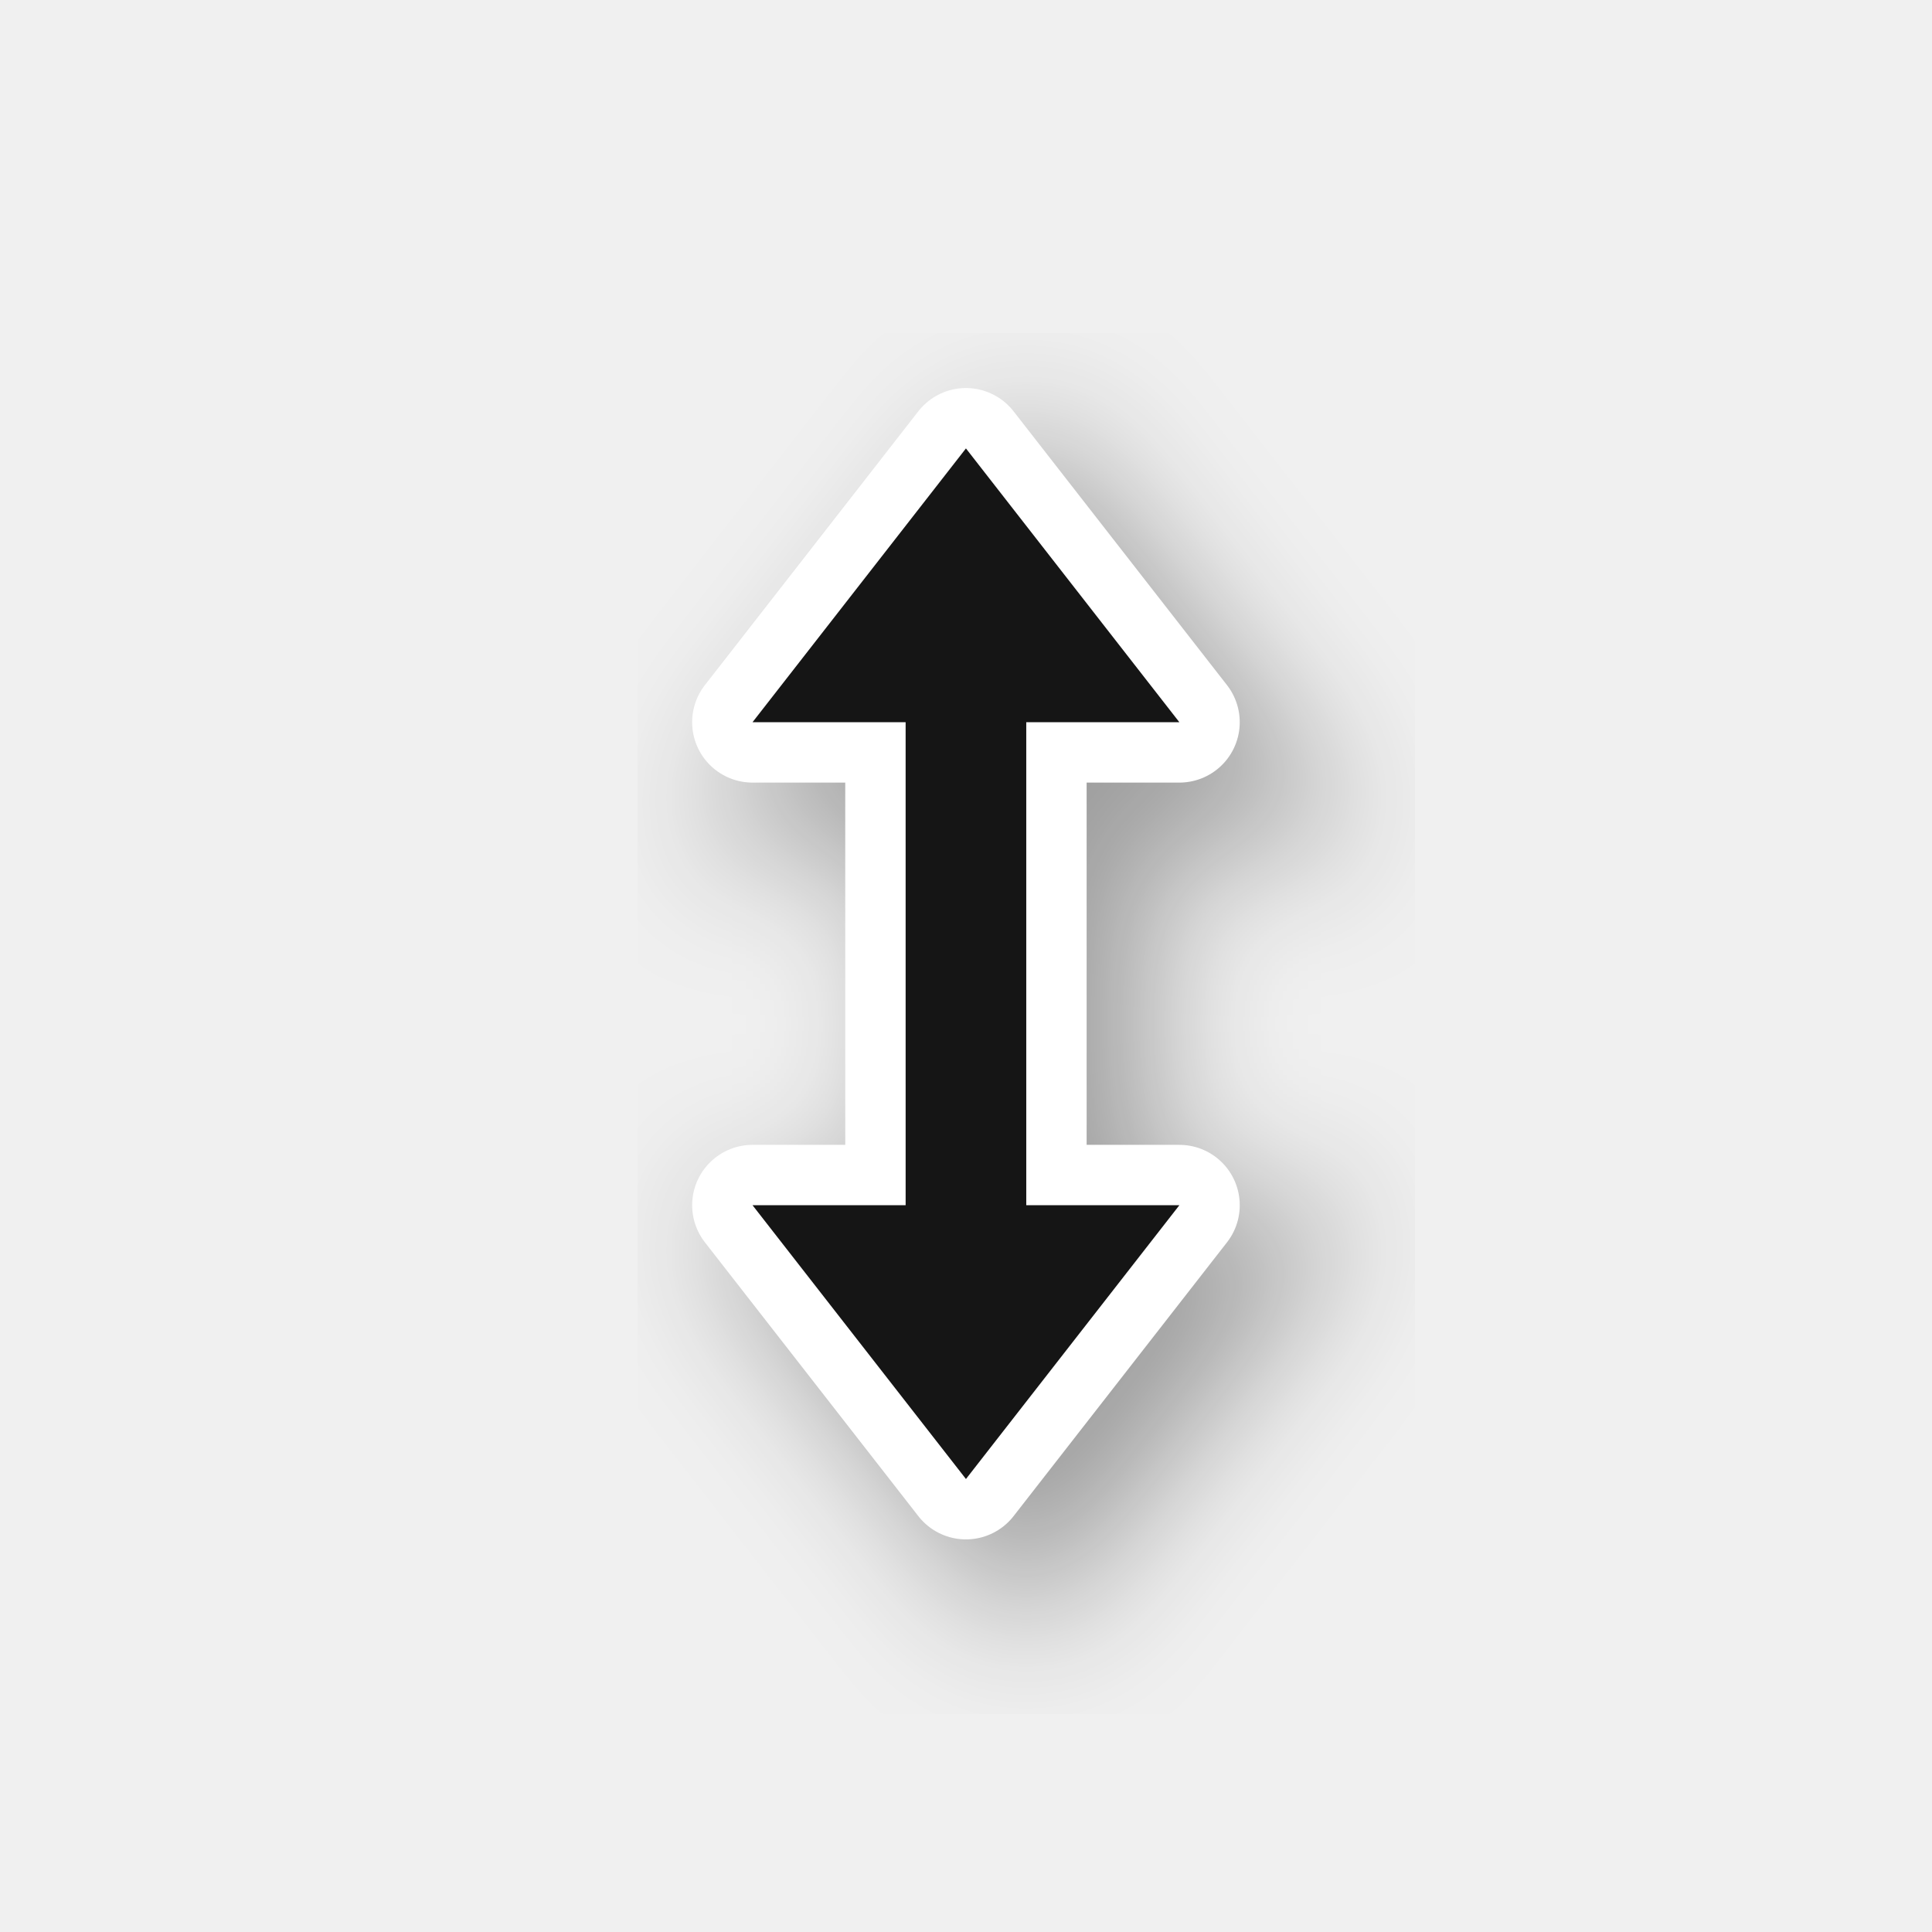
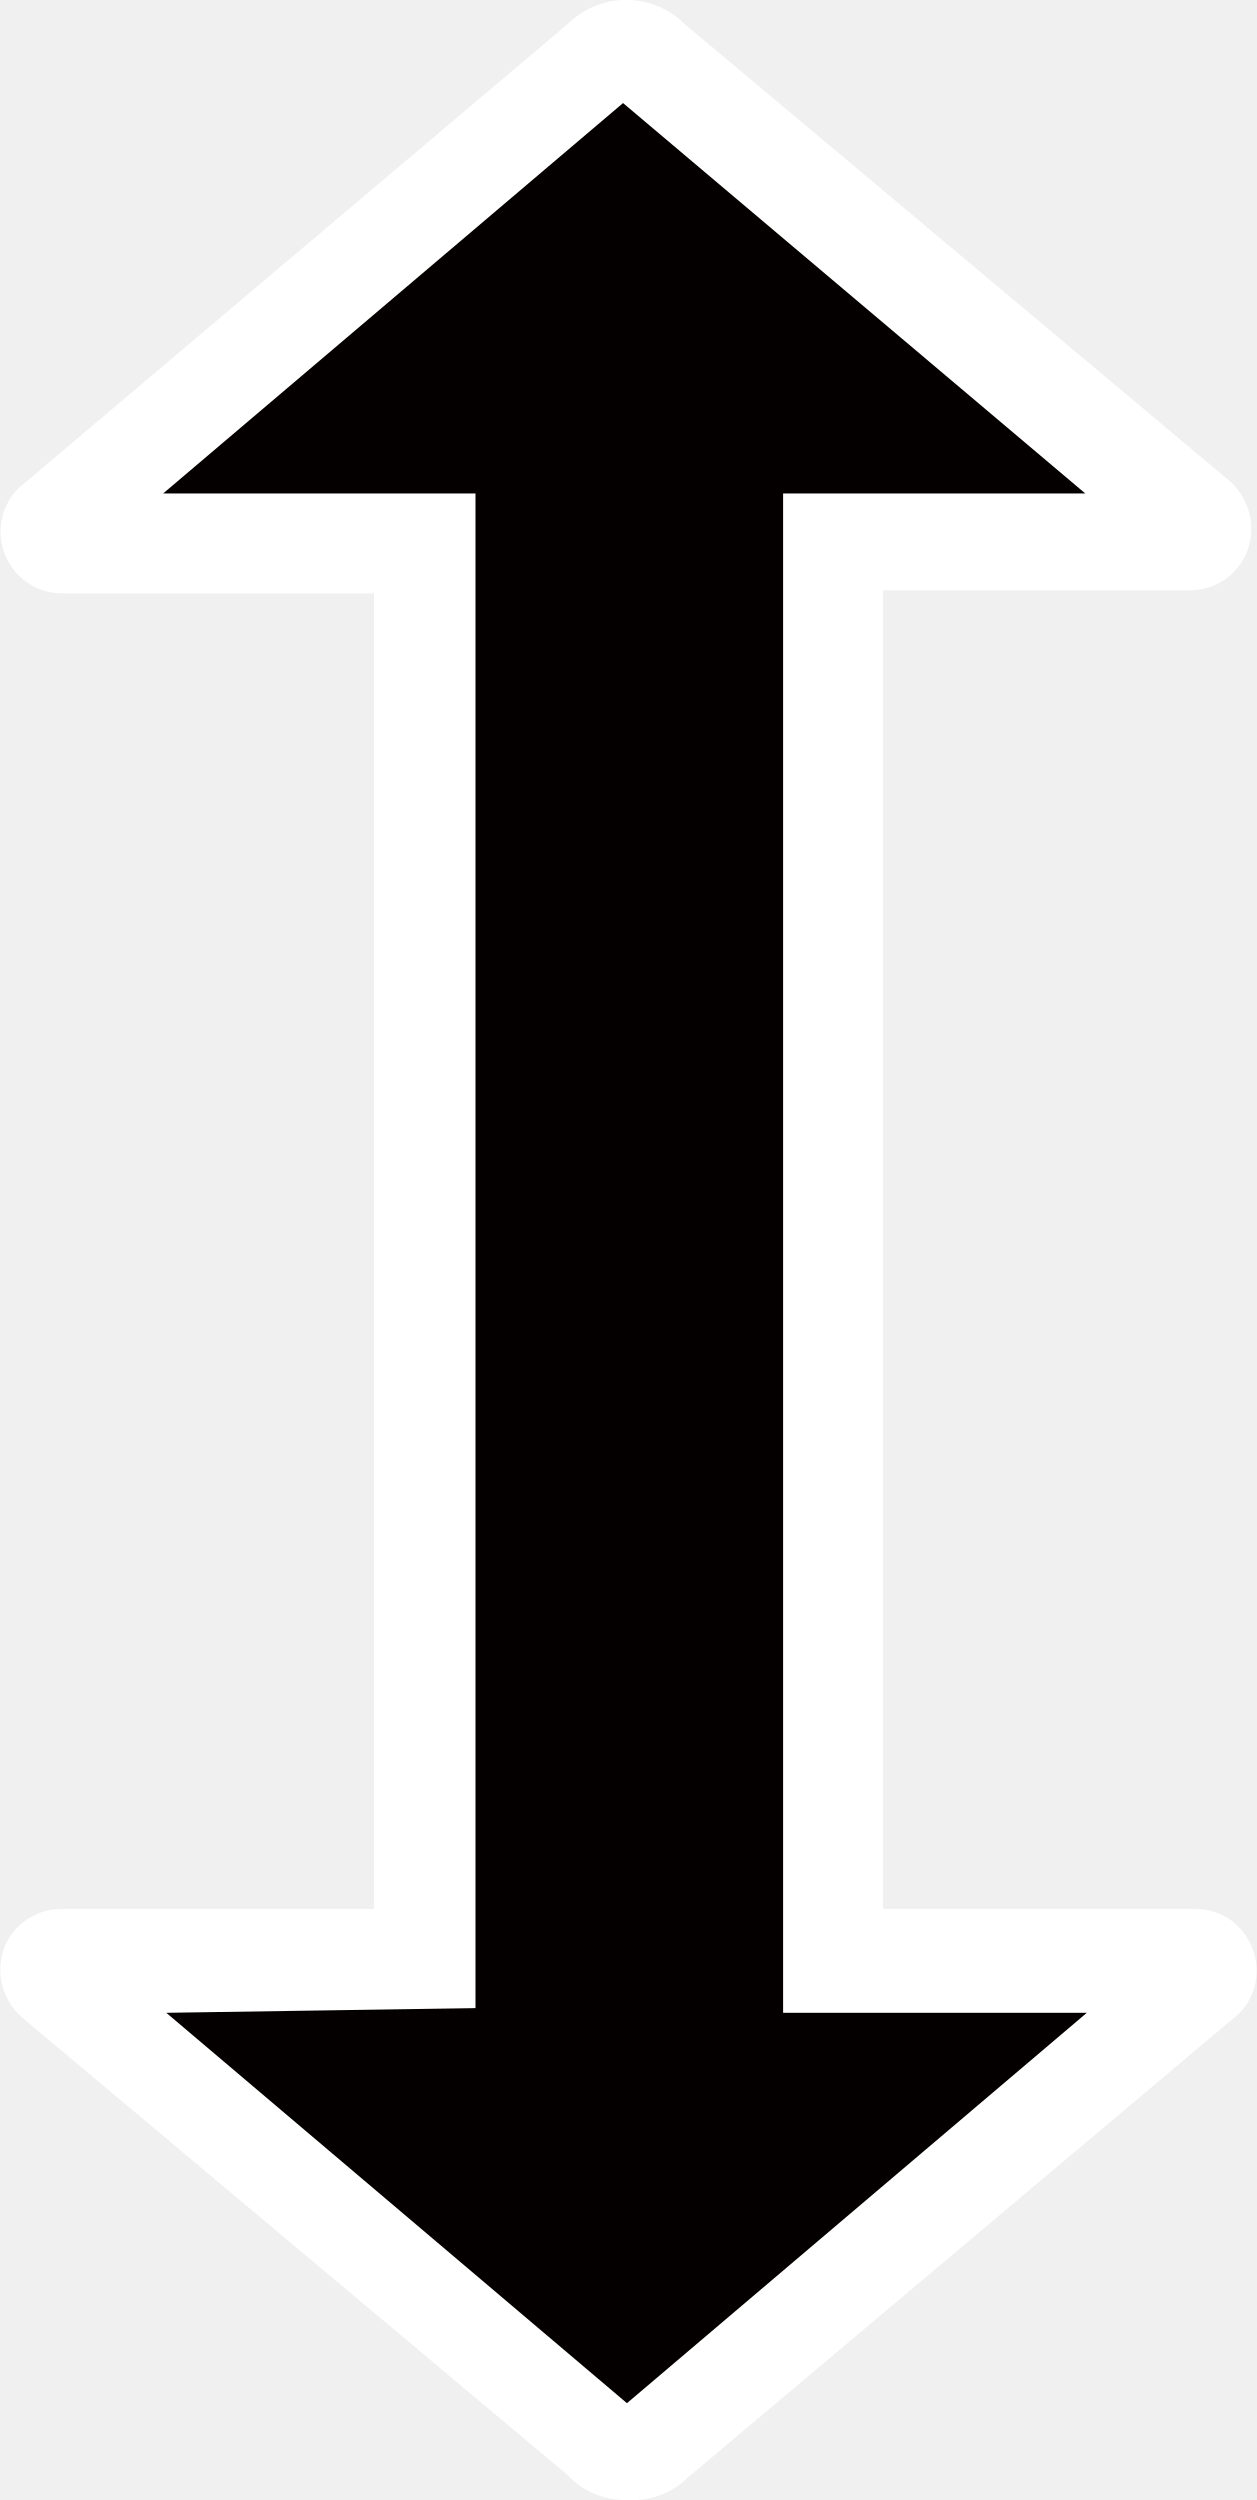
- <svg xmlns="http://www.w3.org/2000/svg" width="32" height="32" version="1.1" viewBox="0 0 32 32">
+ <svg xmlns="http://www.w3.org/2000/svg" id="图层_1" data-name="图层 1" viewBox="0 0 16.09 32.02">
  <defs>
-     <filter id="a" x="-.41" y="-.17" width="1.819" height="1.339" color-interpolation-filters="sRGB">
-       <feGaussianBlur stdDeviation="1.207" />
-     </filter>
+     <style>.cls-1{fill:#040000;}.cls-2{fill:#fff;}</style>
  </defs>
-   <g transform="translate(0 -1020.4)">
-     <g transform="translate(0 2.4622)">
-       <g transform="translate(4,1021.9)">
-         <rect width="24" height="24" fill="none" opacity=".2" />
-         <g shape-rendering="auto">
-           <path d="m9.464 9 2.536-2e-7 2.14e-4 8h-2.536l3.535 4.535 3.535-4.535h-2.536l-2.14e-4 -8 2.536-1e-7 -3.535-4.535z" color="#000000" color-rendering="auto" fill-rule="evenodd" filter="url(#a)" image-rendering="auto" opacity=".35" solid-color="#000000" stroke="#000" stroke-width="2" style="isolation:auto;mix-blend-mode:normal;text-decoration-color:#000000;text-decoration-line:none;text-decoration-style:solid;text-indent:0;text-transform:none;white-space:normal" />
-           <path d="m8.464 8 2.536-2e-7 2.14e-4 8h-2.536l3.535 4.535 3.535-4.535h-2.536l-2.14e-4 -8 2.536-1e-7 -3.535-4.535z" color="#000000" color-rendering="auto" fill="none" image-rendering="auto" solid-color="#000000" stroke="#fff" stroke-linecap="round" stroke-linejoin="round" stroke-width="2" style="isolation:auto;mix-blend-mode:normal;text-decoration-color:#000000;text-decoration-line:none;text-decoration-style:solid;text-indent:0;text-transform:none;white-space:normal" />
-           <path d="m8.464 8 2.536-2e-7 2.14e-4 8h-2.536l3.535 4.535 3.535-4.535h-2.536l-2.14e-4 -8 2.536-1e-7 -3.535-4.535z" color="#000000" color-rendering="auto" fill="#151515" fill-rule="evenodd" image-rendering="auto" solid-color="#000000" style="isolation:auto;mix-blend-mode:normal;text-decoration-color:#000000;text-decoration-line:none;text-decoration-style:solid;text-indent:0;text-transform:none;white-space:normal" />
-         </g>
-       </g>
-     </g>
-   </g>
+   <path class="cls-1" d="M5.46,25.06H.85a.16.16,0,0,0-.16.14.17.17,0,0,0,.05.12l7,5.91a.44.44,0,0,0,.62,0l7-5.91a.15.15,0,0,0,0-.21.16.16,0,0,0-.11-.05H10.69V6.94h4.56a.16.16,0,0,0,.16-.14.17.17,0,0,0-.05-.12L8.36.77a.44.44,0,0,0-.62,0l-7,5.91a.15.15,0,0,0,0,.21.16.16,0,0,0,.11.05H5.51Z" transform="translate(-0.02 0.02)" />
+   <path class="cls-2" d="M8.05,32a1,1,0,0,1-.76-.32l-7-5.87a.82.82,0,0,1-.21-.9.79.79,0,0,1,.73-.48h4V7.58h-4A.79.79,0,0,1,.26,6.23L7.3.28a1.06,1.06,0,0,1,1.48,0l7,5.87a.82.82,0,0,1,.21.9.78.78,0,0,1-.73.49H11.33V24.43h4a.77.77,0,0,1,.72.48.78.78,0,0,1-.16.86L8.82,31.72A1,1,0,0,1,8.05,32Zm-.12-1.24Zm.22,0Zm-6-5,5.9,5,5.89-5H10.05V6.3h3.87L8,1.3l-5.89,5h4V25.7ZM7.92,1.26Zm.24,0Z" transform="translate(-0.02 0.02)" />
</svg>
